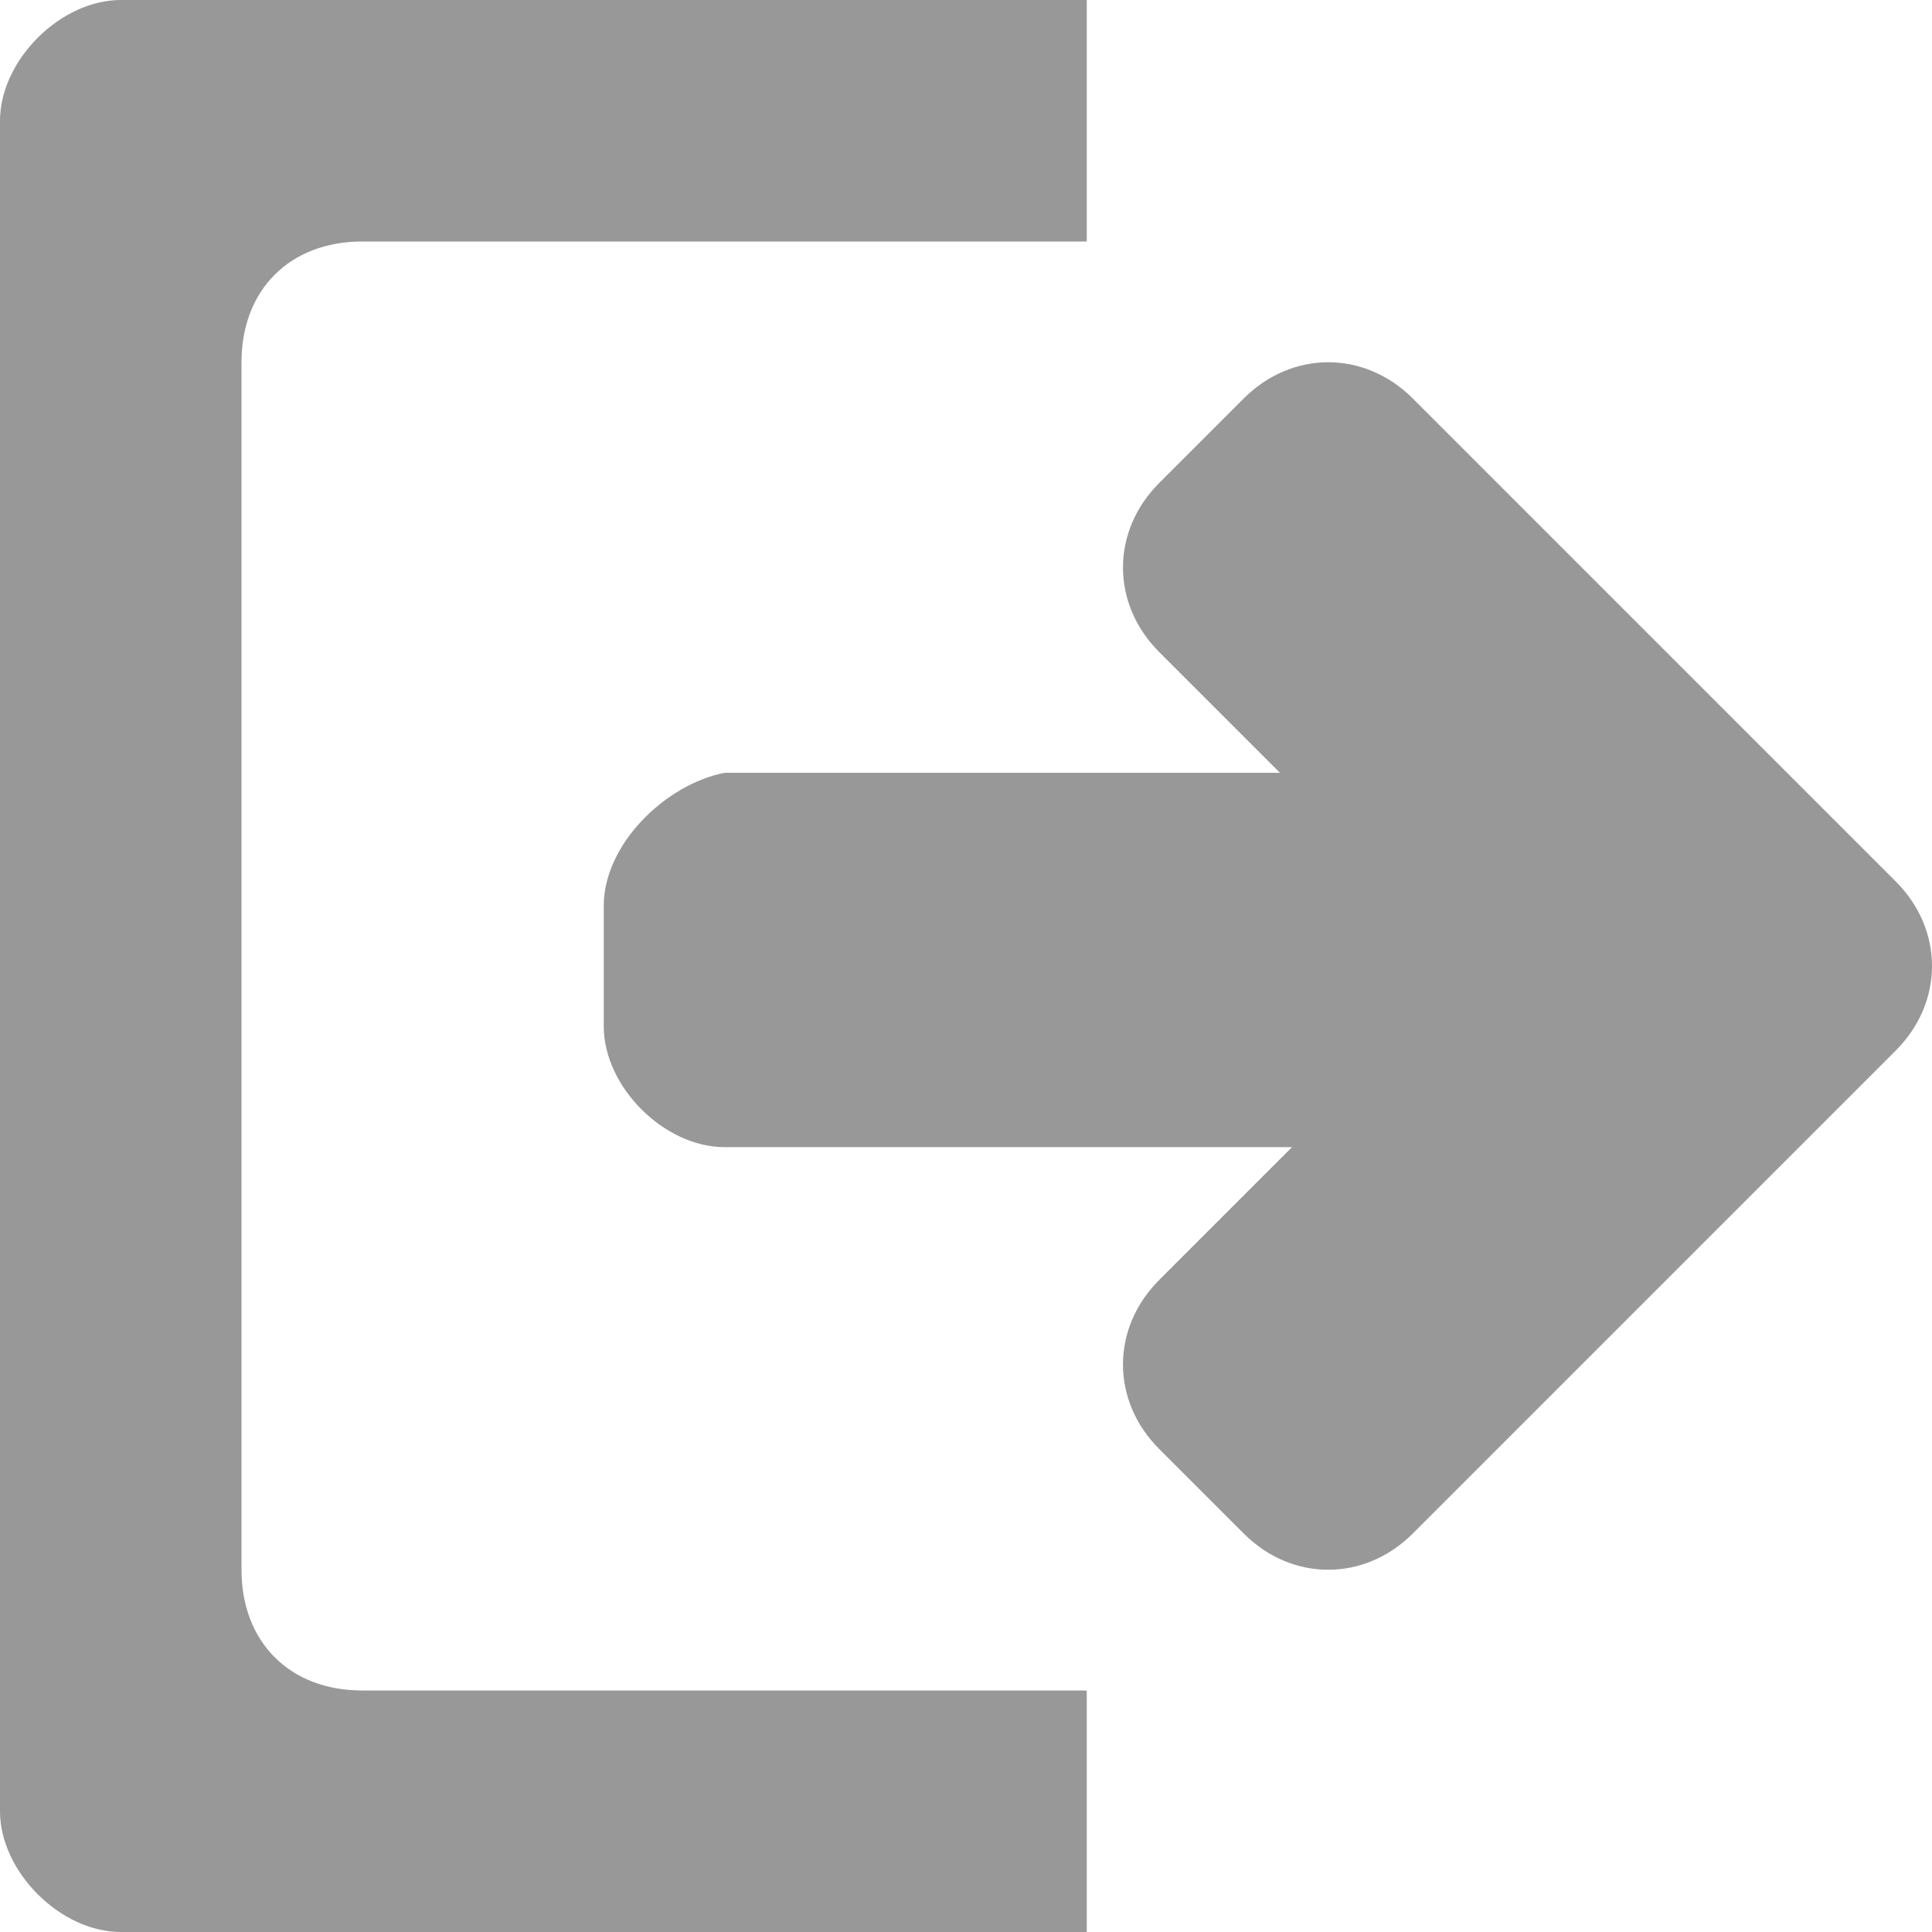
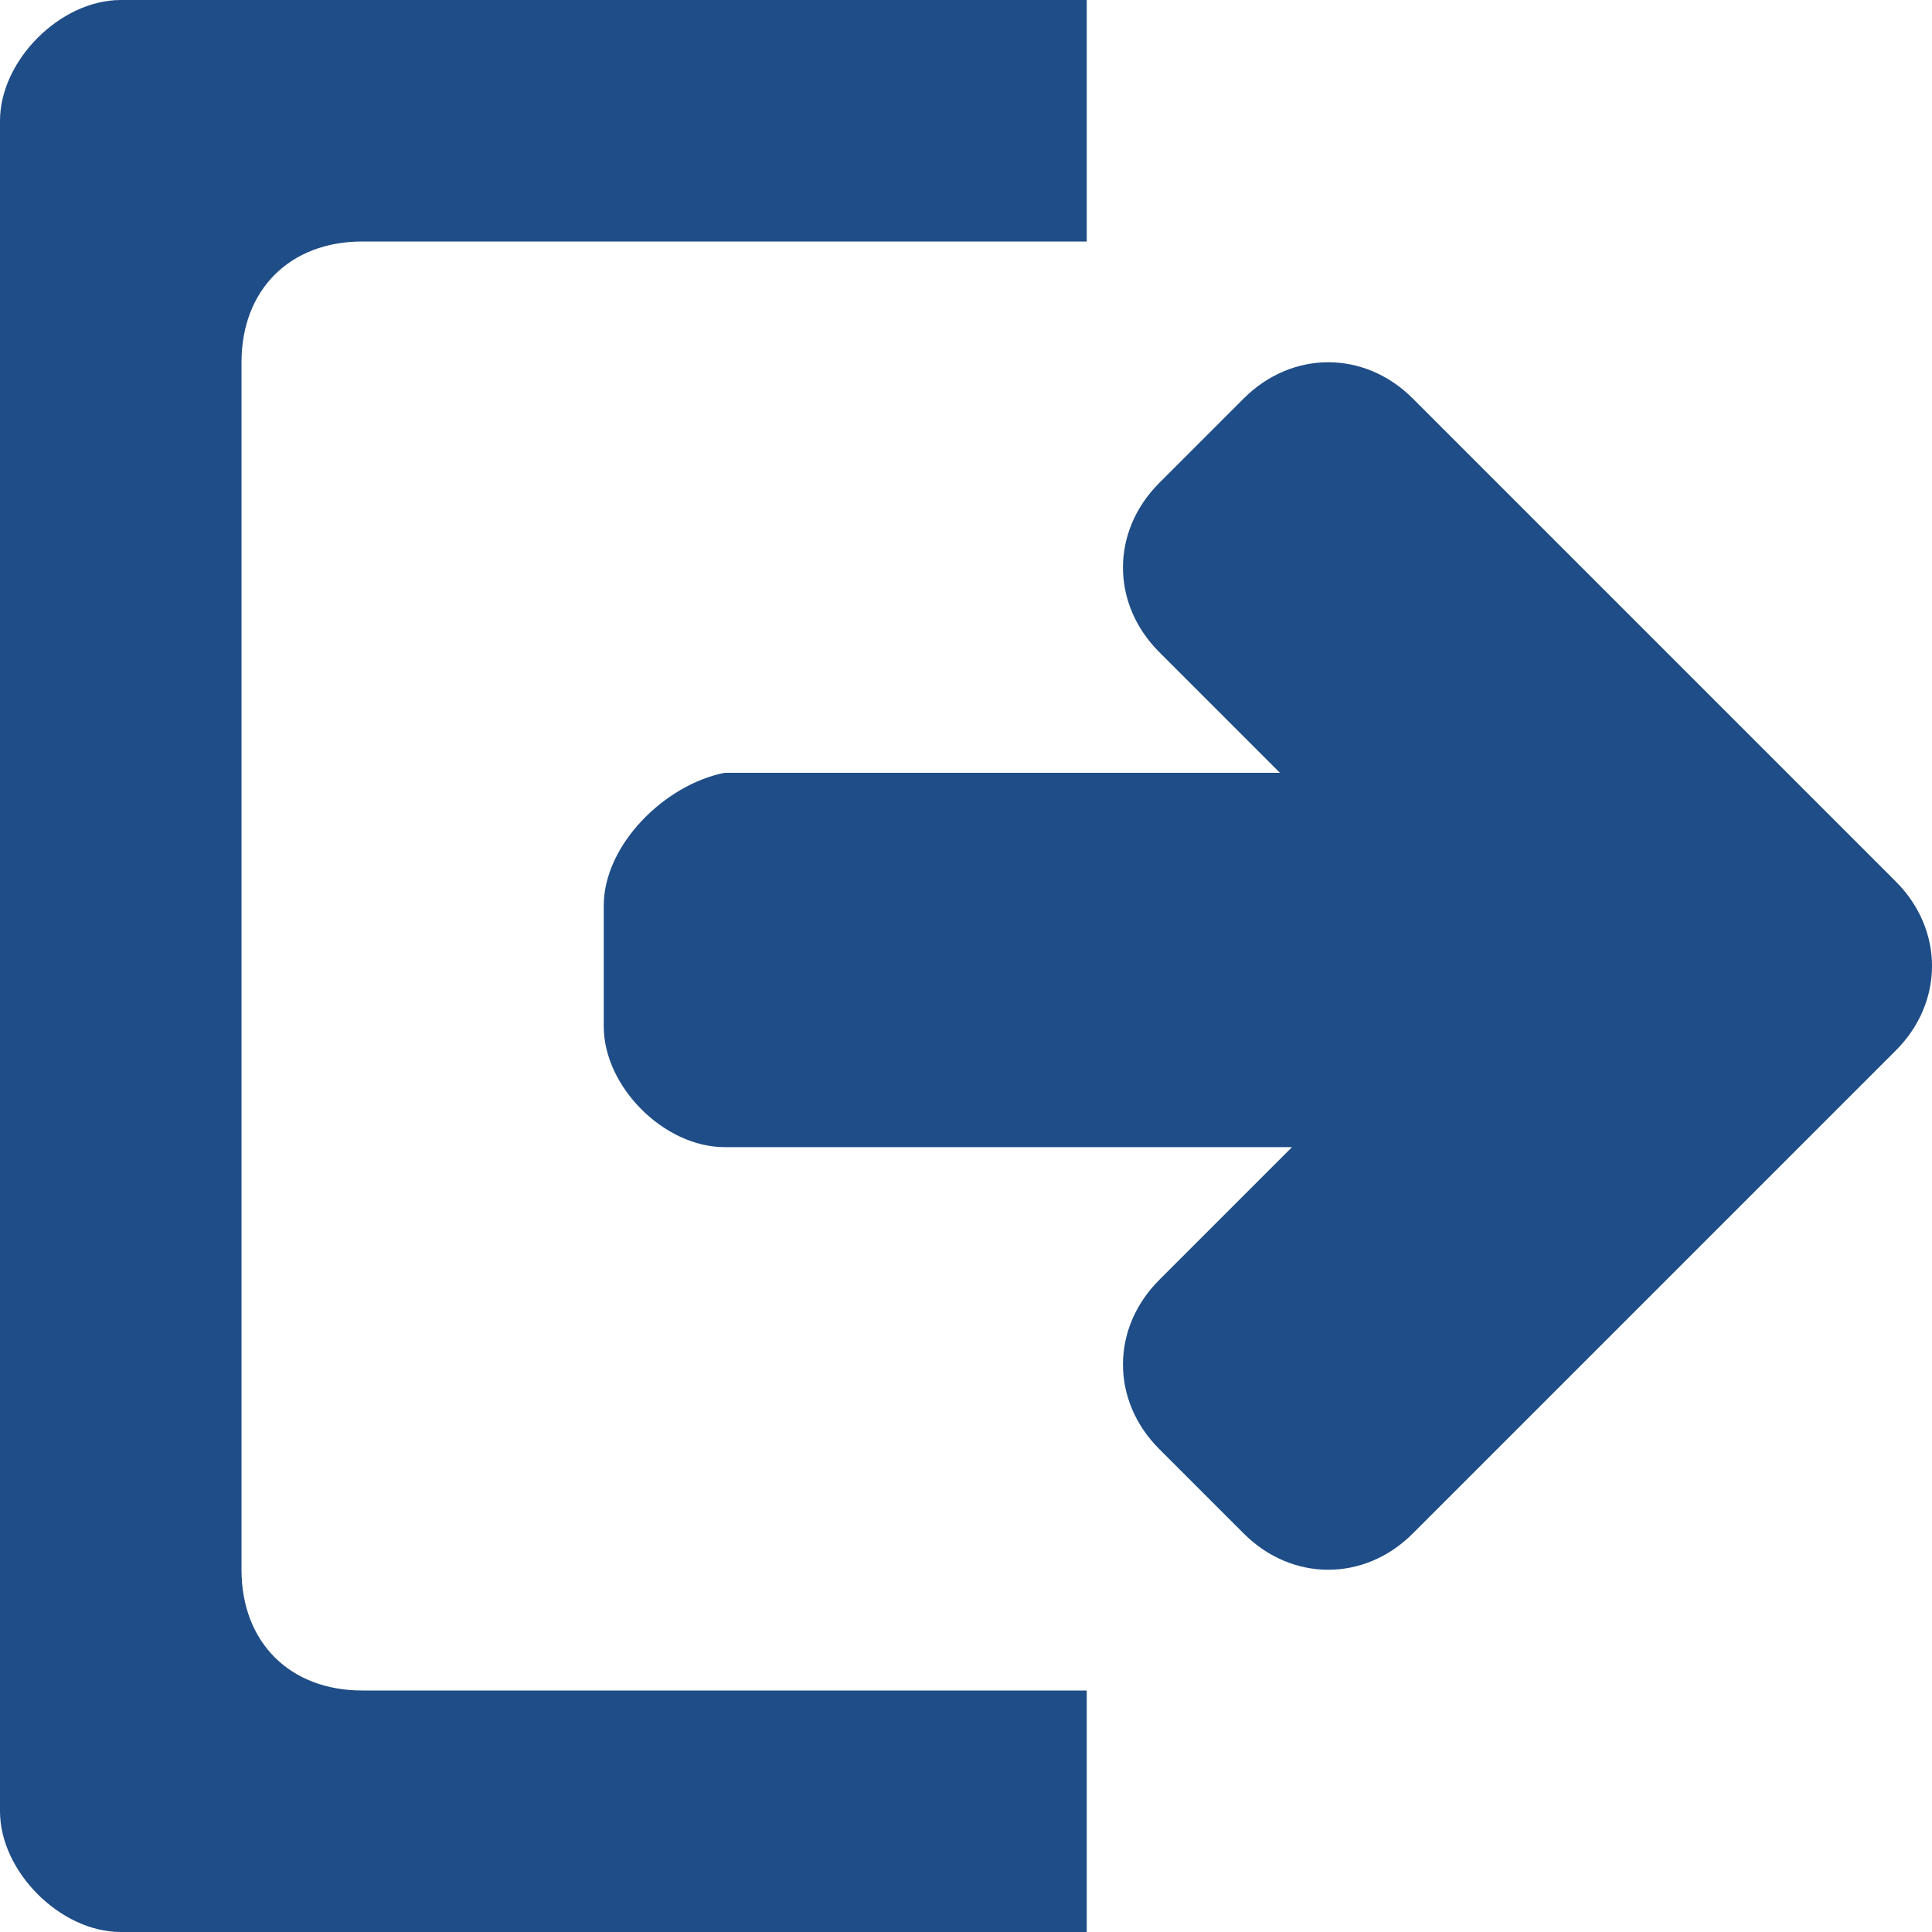
<svg xmlns="http://www.w3.org/2000/svg" width="16" height="16" viewBox="0 0 16 16" preserveAspectRatio="xMinYMid meet" overflow="visible">
-   <path d="M9 16H1c-.5 0-1-.5-1-1V1c0-.5.5-1 1-1h8v2H3c-.6 0-1 .4-1 1v10c0 .6.4 1 1 1h6v2zM5 7.5v1c0 .5.5 1 1 1h4.7l-1.1 1.1c-.4.4-.4 1 0 1.4l.7.7c.4.4 1 .4 1.4 0l4-4c.4-.4.4-1 0-1.4l-4-4c-.4-.4-1-.4-1.4 0l-.7.7c-.4.4-.4 1 0 1.4l1 1H6c-.5.1-1 .6-1 1.1z" fill="#989898" />
+   <path d="M9 16H1c-.5 0-1-.5-1-1V1c0-.5.5-1 1-1h8v2H3c-.6 0-1 .4-1 1v10c0 .6.4 1 1 1h6v2zM5 7.5v1c0 .5.5 1 1 1h4.7l-1.1 1.1c-.4.4-.4 1 0 1.4l.7.7c.4.4 1 .4 1.4 0l4-4c.4-.4.4-1 0-1.4l-4-4c-.4-.4-1-.4-1.4 0l-.7.7c-.4.4-.4 1 0 1.4l1 1H6c-.5.1-1 .6-1 1.1z" fill="#1F4D87" />
</svg>
